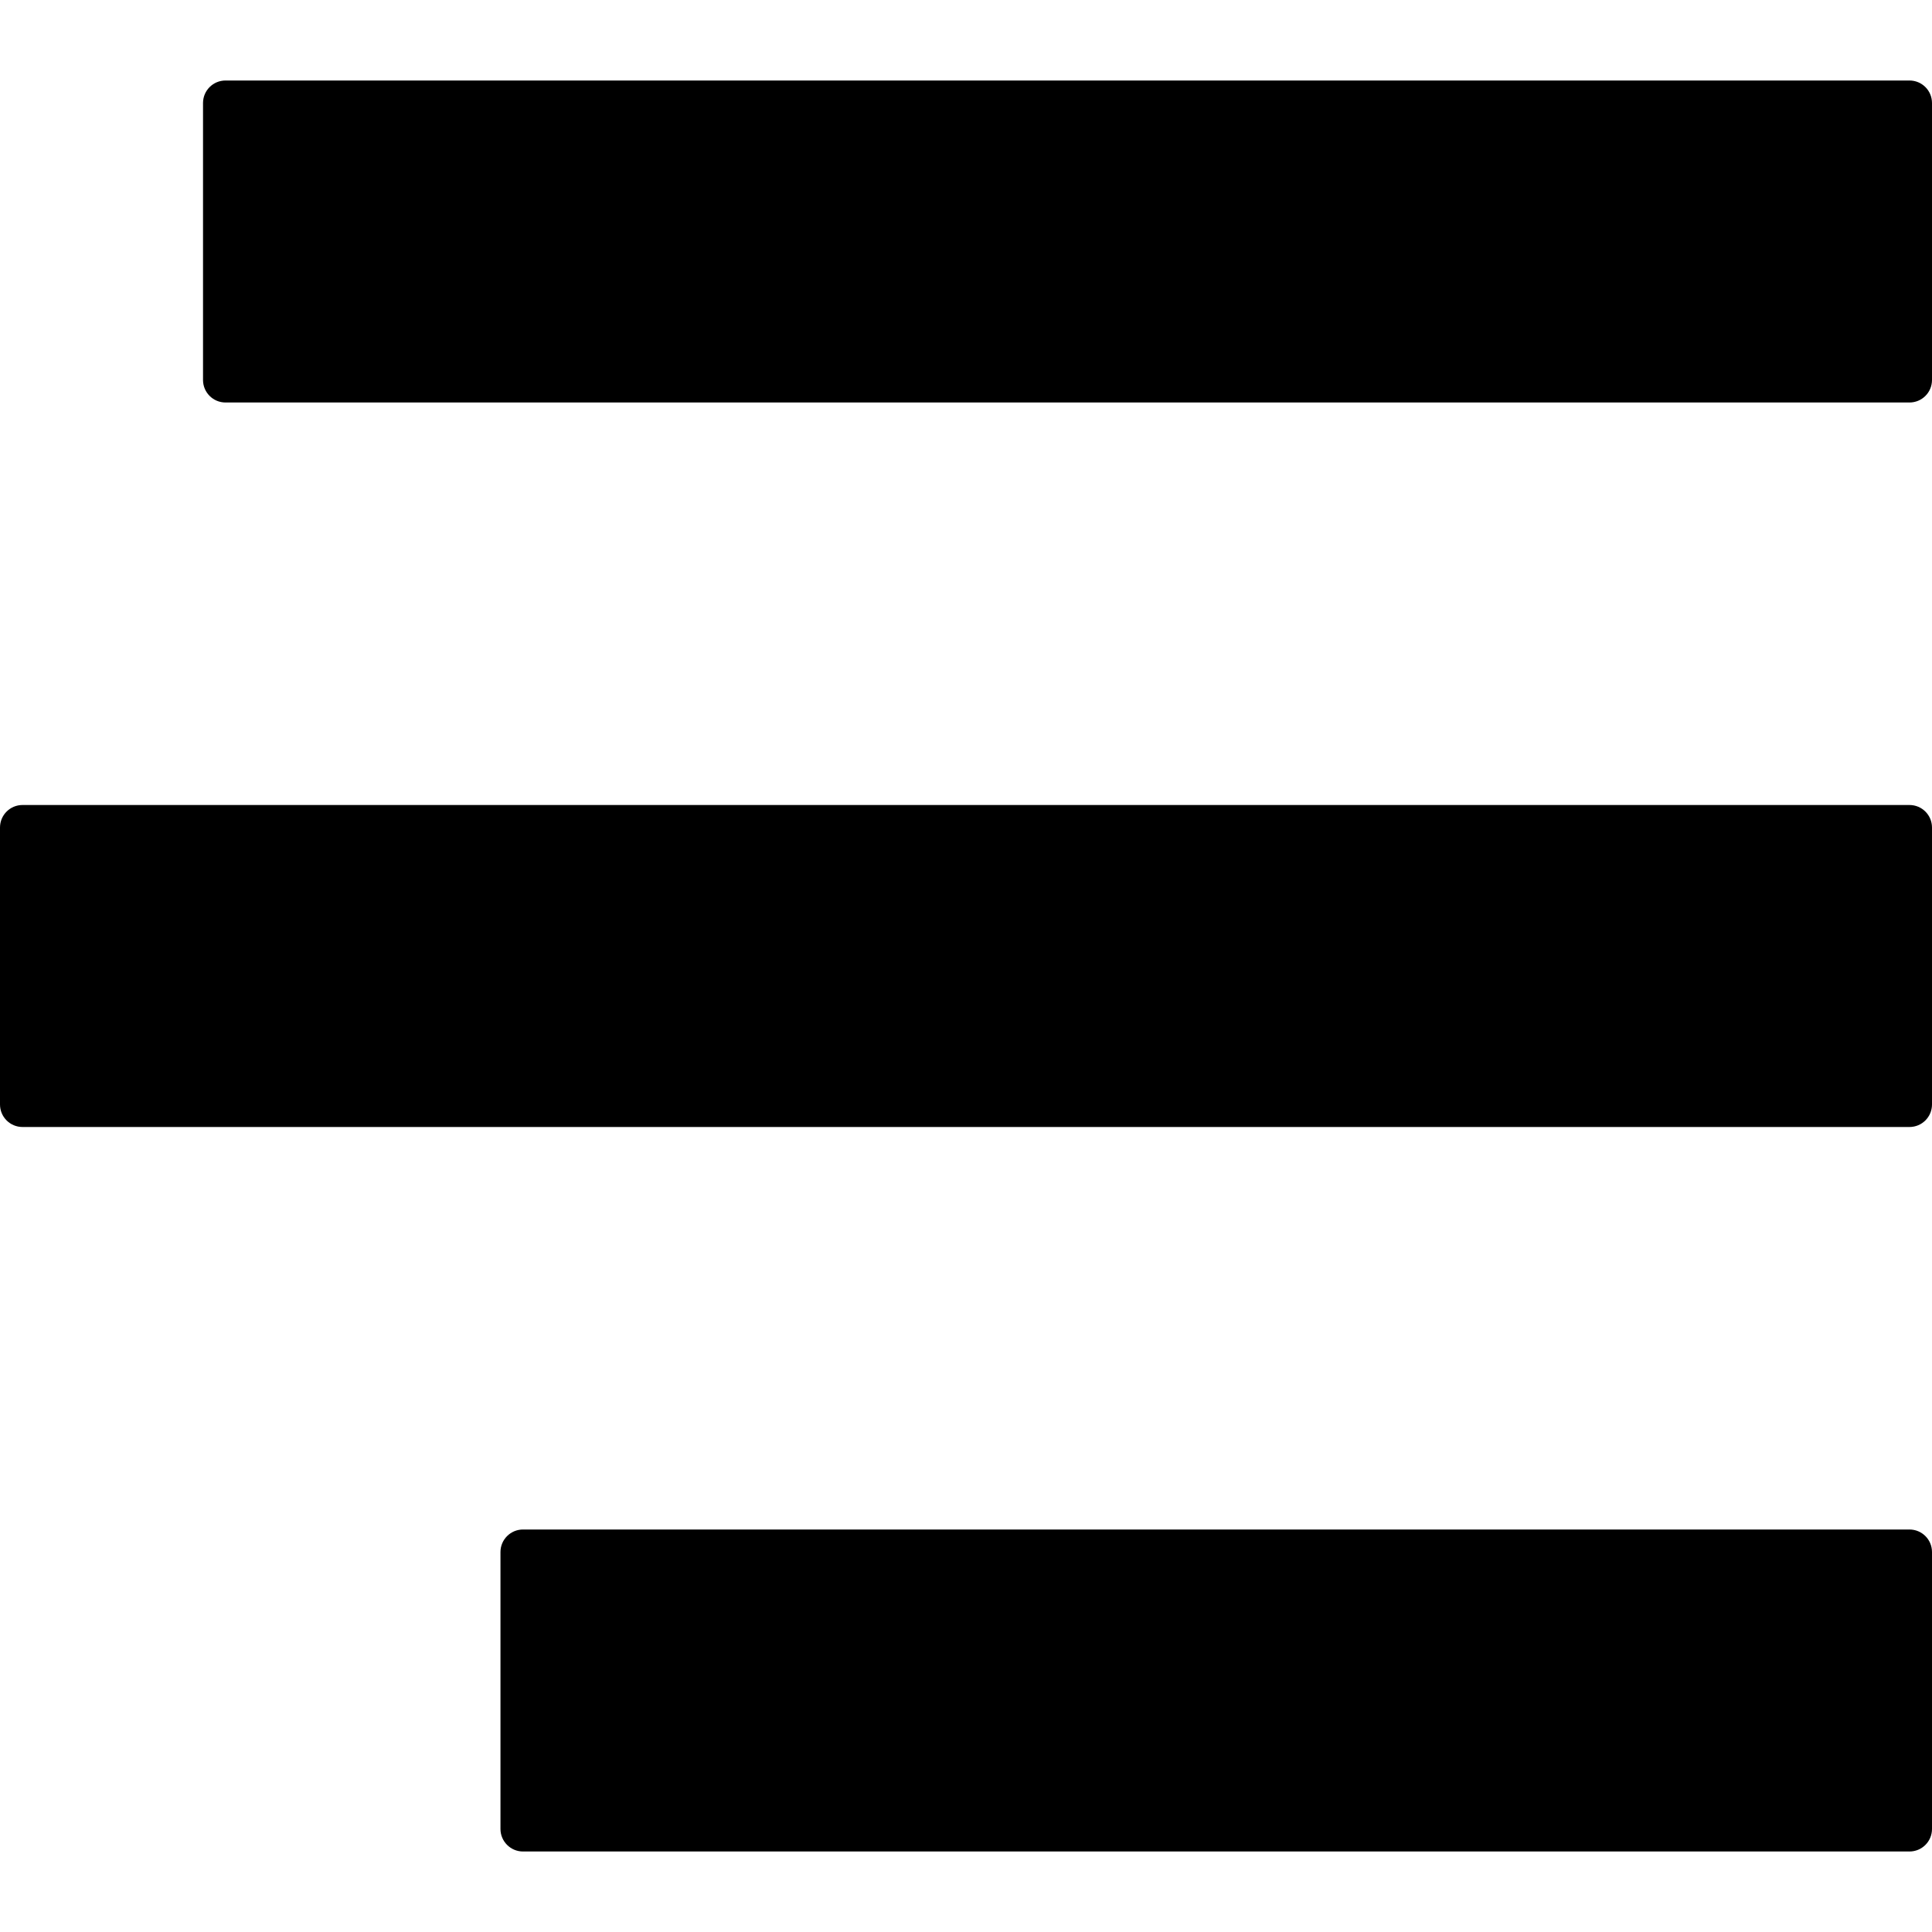
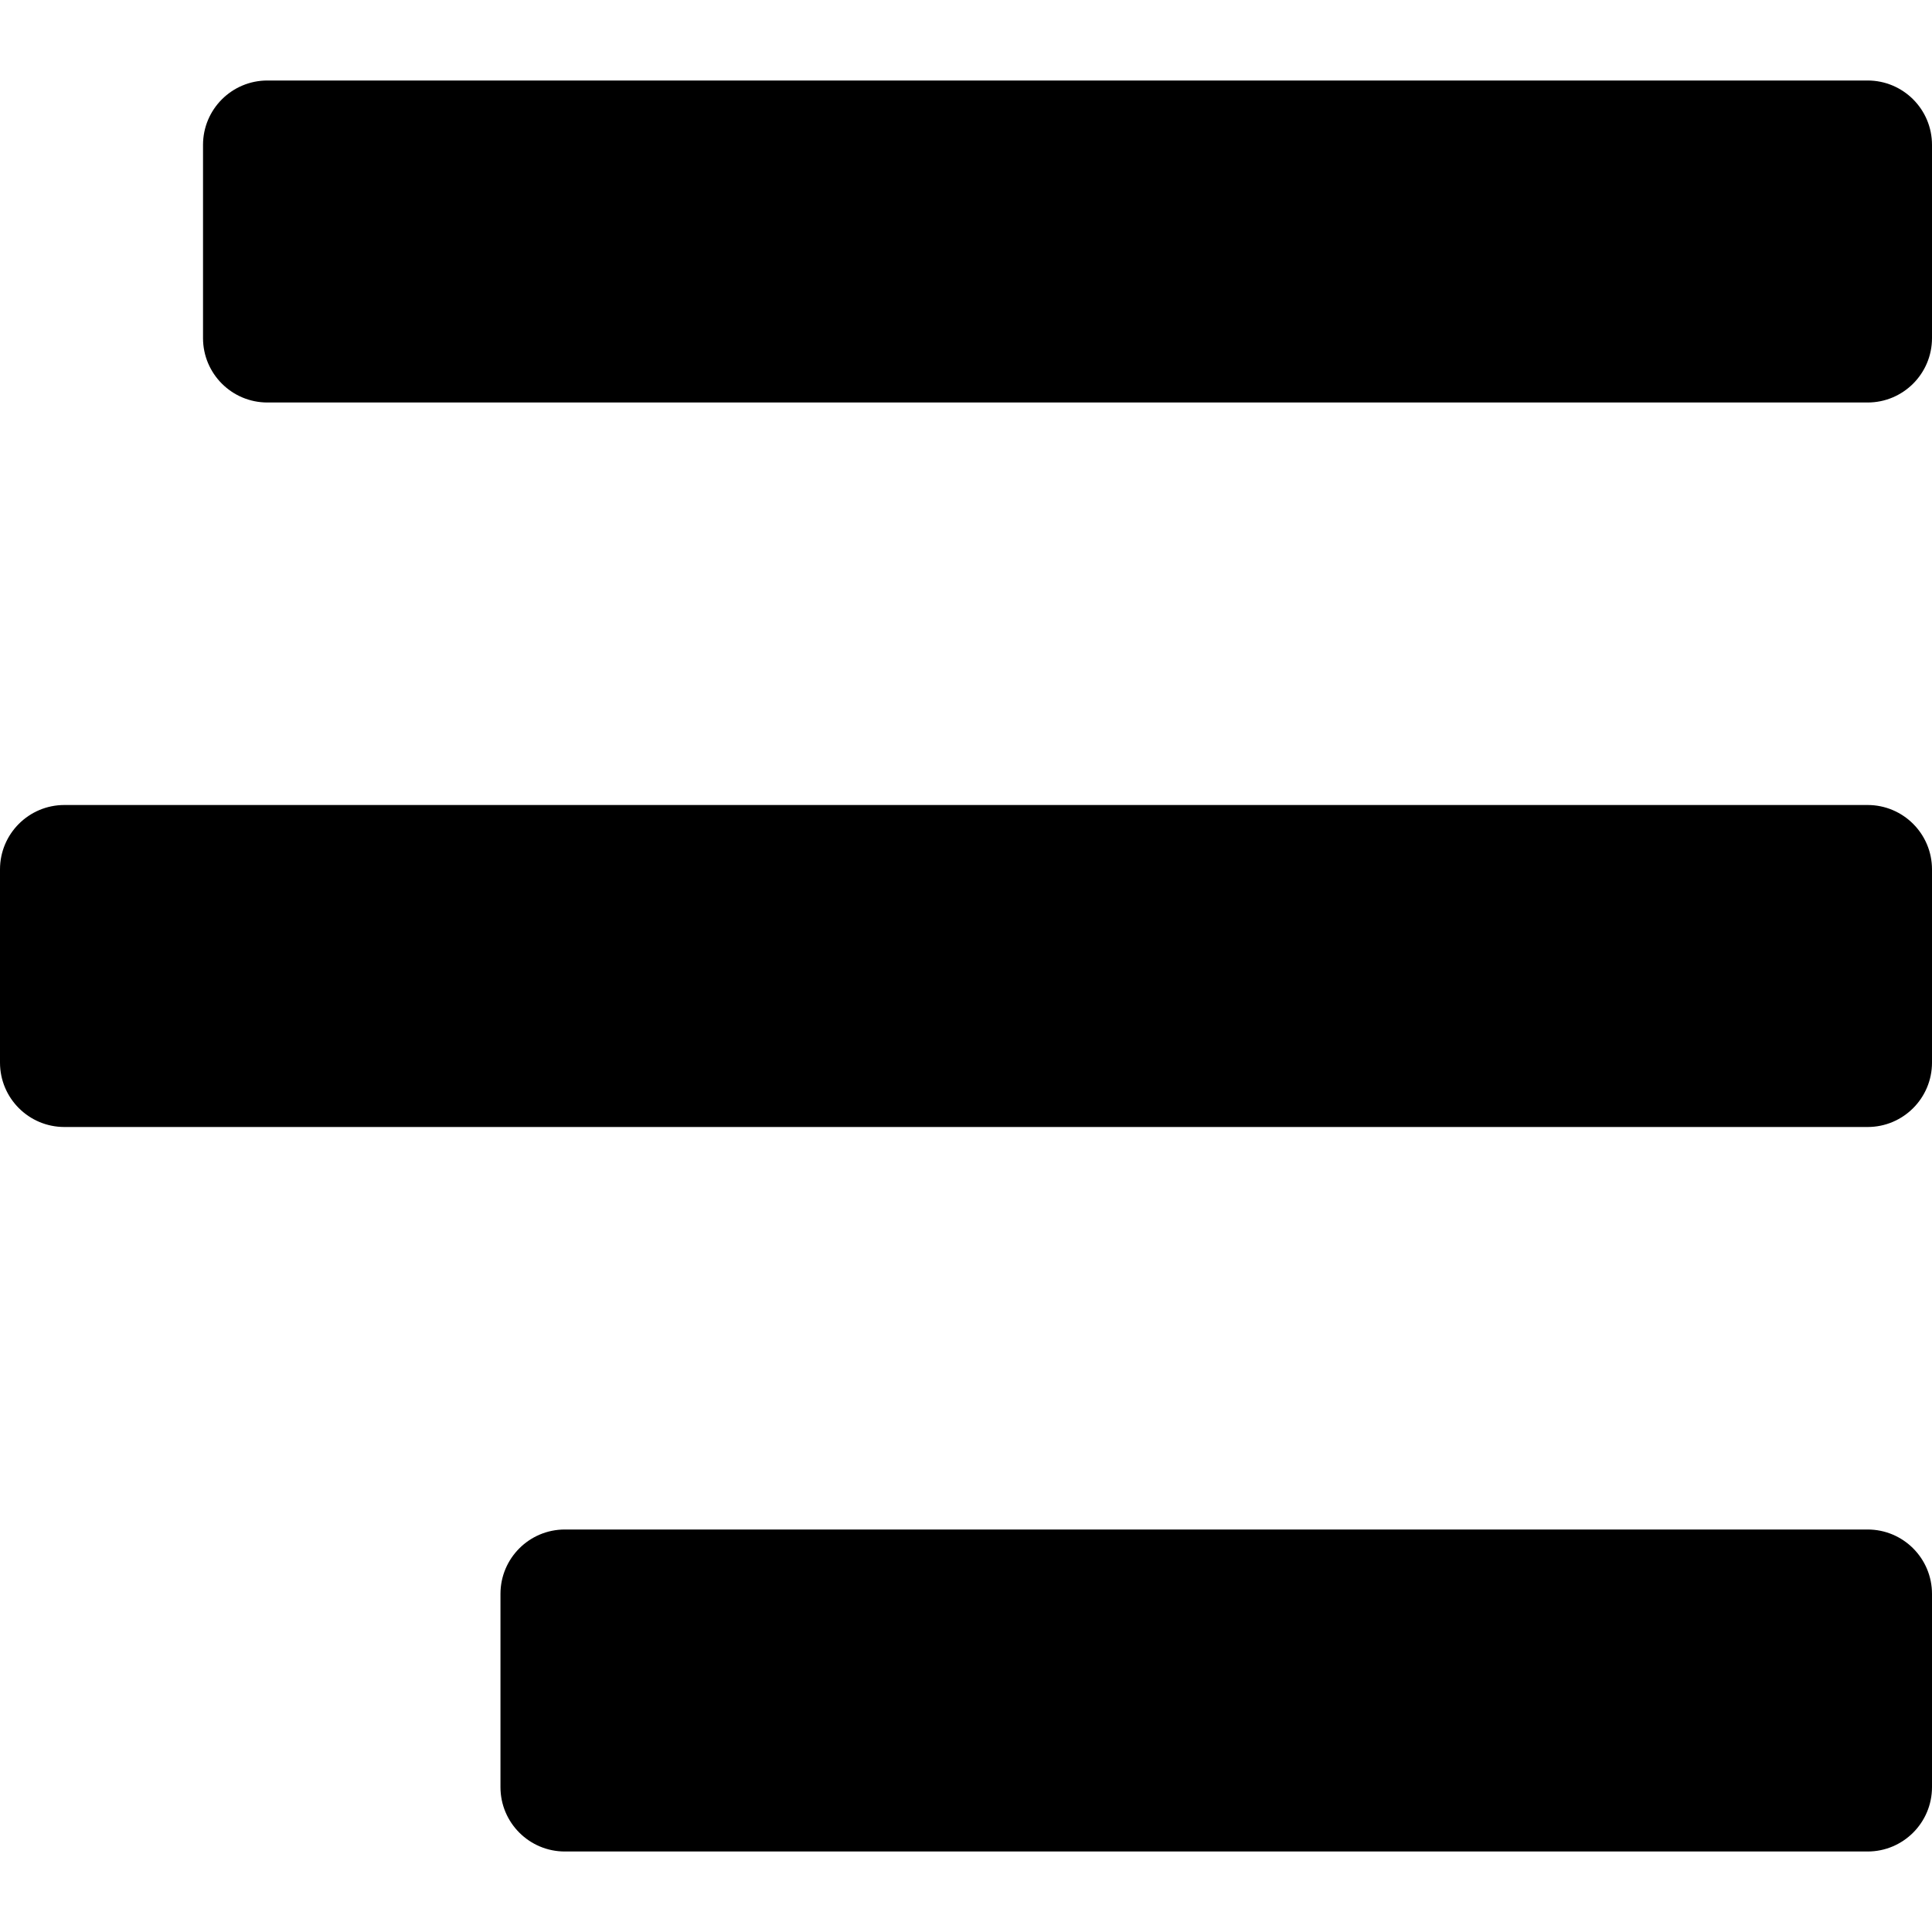
<svg xmlns="http://www.w3.org/2000/svg" width="100%" height="100%" viewBox="0 0 24 24" version="1.1" xml:space="preserve" style="fill-rule:evenodd;clip-rule:evenodd;stroke-linejoin:round;stroke-miterlimit:2;" aria-hidden="true" focusable="false">
-   <path d="M24,1.28c0,-0.155 -0.125,-0.28 -0.28,-0.28l-20.918,0c-0.155,0 -0.28,0.125 -0.28,0.28l-0,3.44c-0,0.155 0.125,0.28 0.28,0.28l20.918,0c0.155,0 0.28,-0.125 0.28,-0.28l0,-3.44Z" style="fill: currentColor;" />
-   <path d="M24,10.28c0,-0.155 -0.125,-0.28 -0.28,-0.28l-23.44,0c-0.155,0 -0.28,0.125 -0.28,0.28l0,3.44c0,0.155 0.125,0.28 0.28,0.28l23.44,0c0.155,0 0.28,-0.125 0.28,-0.28l0,-3.44Z" style="fill: currentColor;" />
-   <path d="M24,19.28c0,-0.155 -0.125,-0.28 -0.28,-0.28l-17.223,0c-0.154,0 -0.28,0.125 -0.28,0.28l0,3.44c0,0.155 0.126,0.28 0.28,0.28l17.223,-0c0.155,-0 0.28,-0.125 0.28,-0.28l0,-3.44Z" style="fill: currentColor;" />
+   <path d="M24,19.8c0,-0.442 -0.358,-0.8 -0.8,-0.8l-16.183,0c-0.442,0 -0.8,0.358 -0.8,0.8l0,2.4c0,0.442 0.358,0.8 0.8,0.8l16.183,0c0.442,0 0.8,-0.358 0.8,-0.8l0,-2.4Zm0,-9c0,-0.442 -0.358,-0.8 -0.8,-0.8l-22.4,0c-0.442,0 -0.8,0.358 -0.8,0.8l0,2.4c0,0.442 0.358,0.8 0.8,0.8l22.4,-0c0.442,-0 0.8,-0.358 0.8,-0.8l0,-2.4Zm0,-9c0,-0.442 -0.358,-0.8 -0.8,-0.8l-19.878,-0c-0.442,-0 -0.8,0.358 -0.8,0.8l0,2.4c0,0.442 0.358,0.8 0.8,0.8l19.878,-0c0.442,-0 0.8,-0.358 0.8,-0.8l0,-2.4Z" style="fill:currentColor;" />
</svg>
